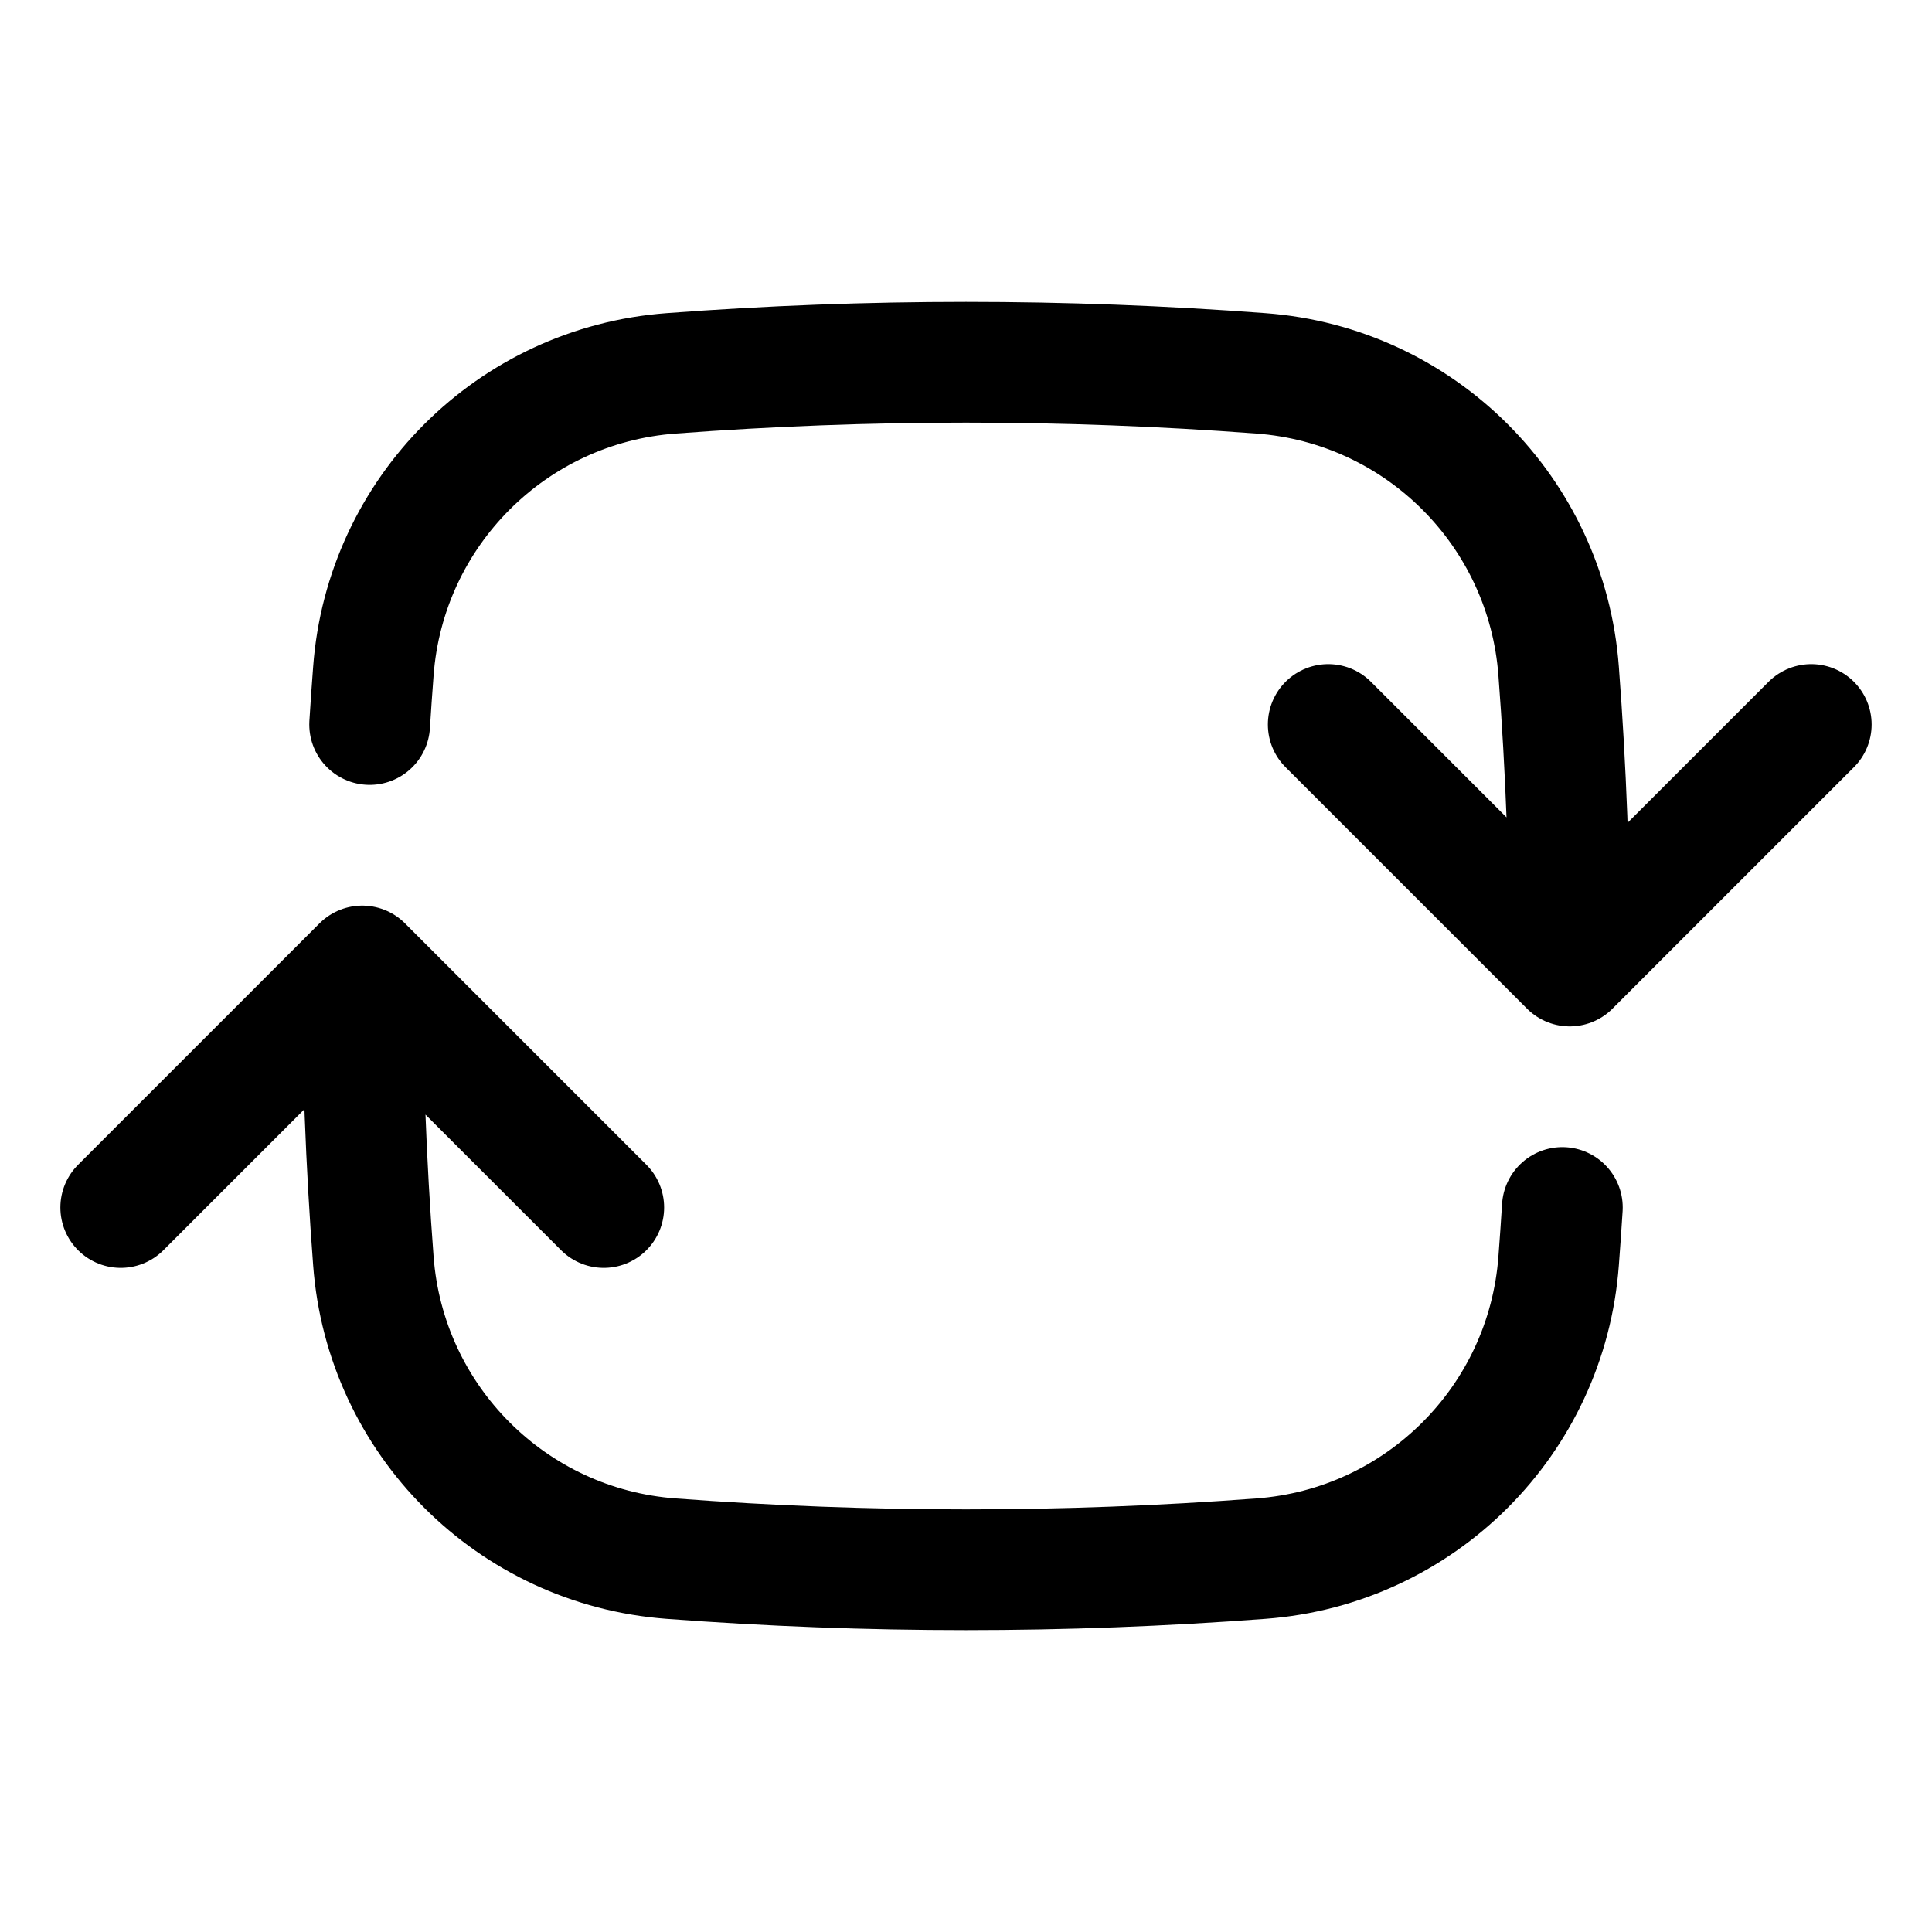
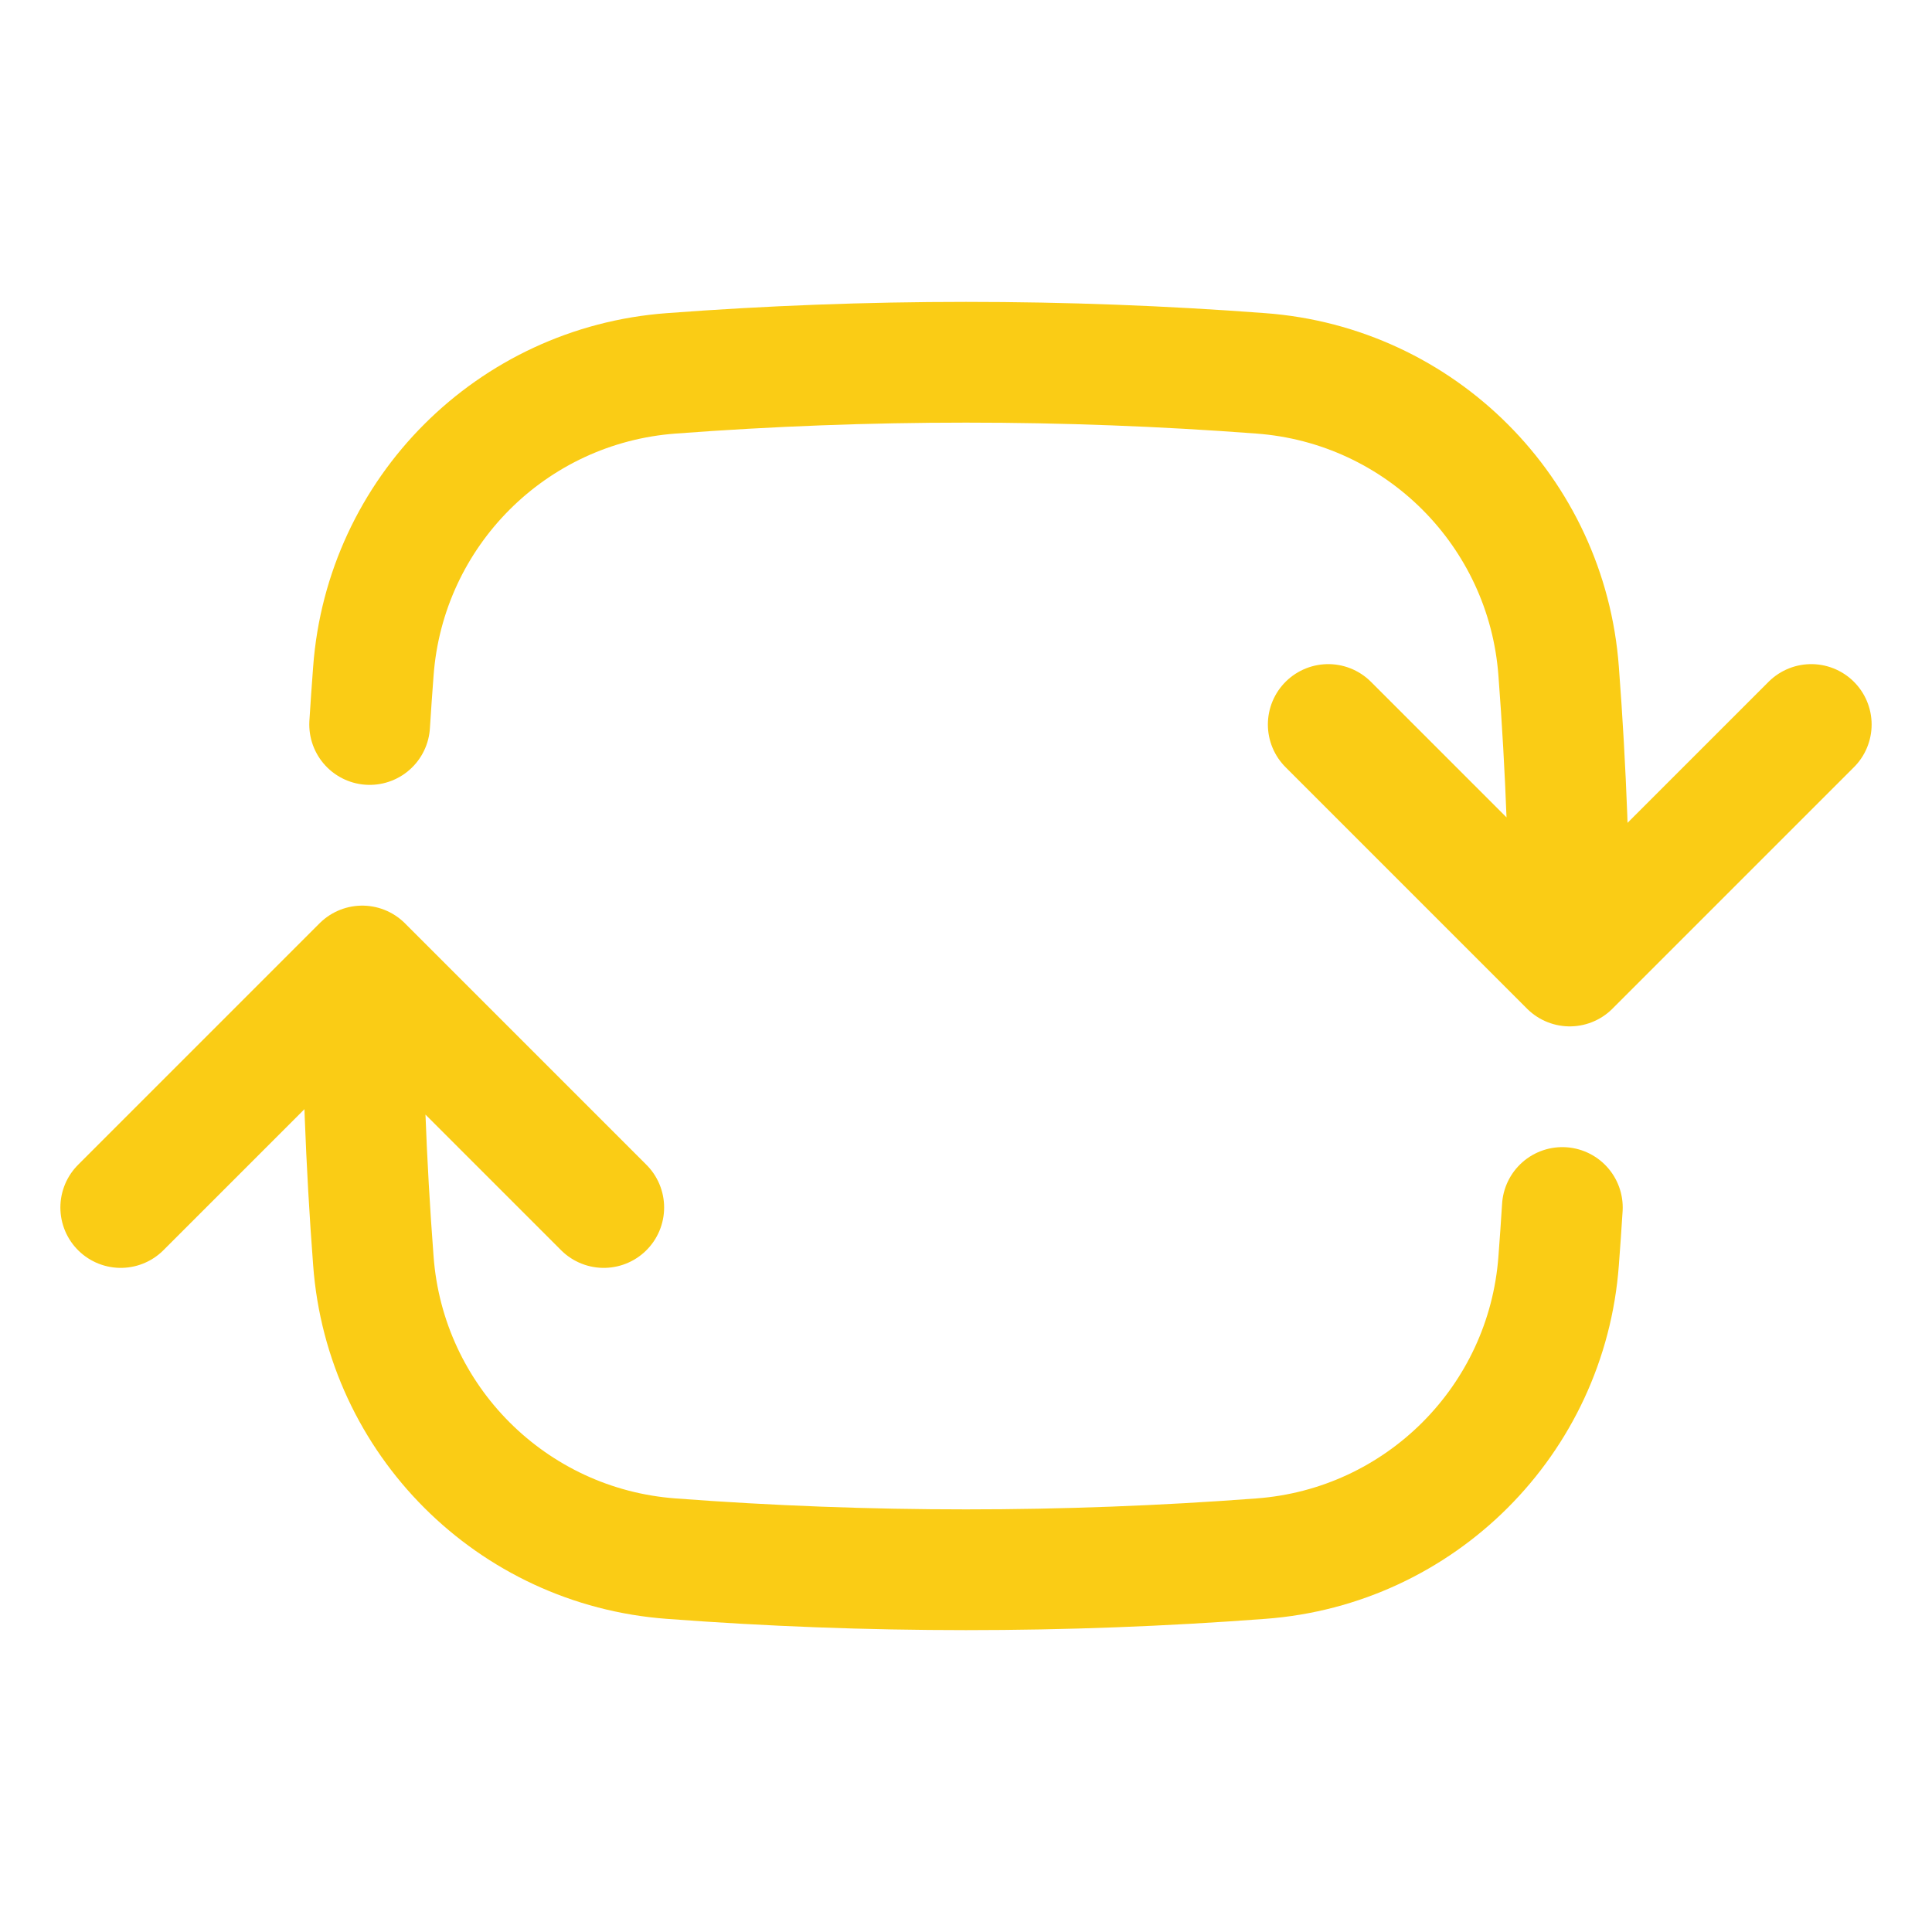
- <svg xmlns="http://www.w3.org/2000/svg" fill="none" viewBox="0 0 24 24" stroke-width="1.5" stroke="currentColor" class="size-6">
+ <svg xmlns="http://www.w3.org/2000/svg" fill="none" viewBox="0 0 24 24" stroke-width="1.5" stroke="#facc15" class="size-6">
  <path stroke-linecap="round" stroke-linejoin="round" d="M19.5 12c0-1.232-.046-2.453-.138-3.662a4.006 4.006 0 0 0-3.7-3.7 48.678 48.678 0 0 0-7.324 0 4.006 4.006 0 0 0-3.7 3.7c-.017.22-.032.441-.046.662M19.5 12l3-3m-3 3-3-3m-12 3c0 1.232.046 2.453.138 3.662a4.006 4.006 0 0 0 3.7 3.7 48.656 48.656 0 0 0 7.324 0 4.006 4.006 0 0 0 3.7-3.7c.017-.22.032-.441.046-.662M4.5 12l3 3m-3-3-3 3" />
</svg>
